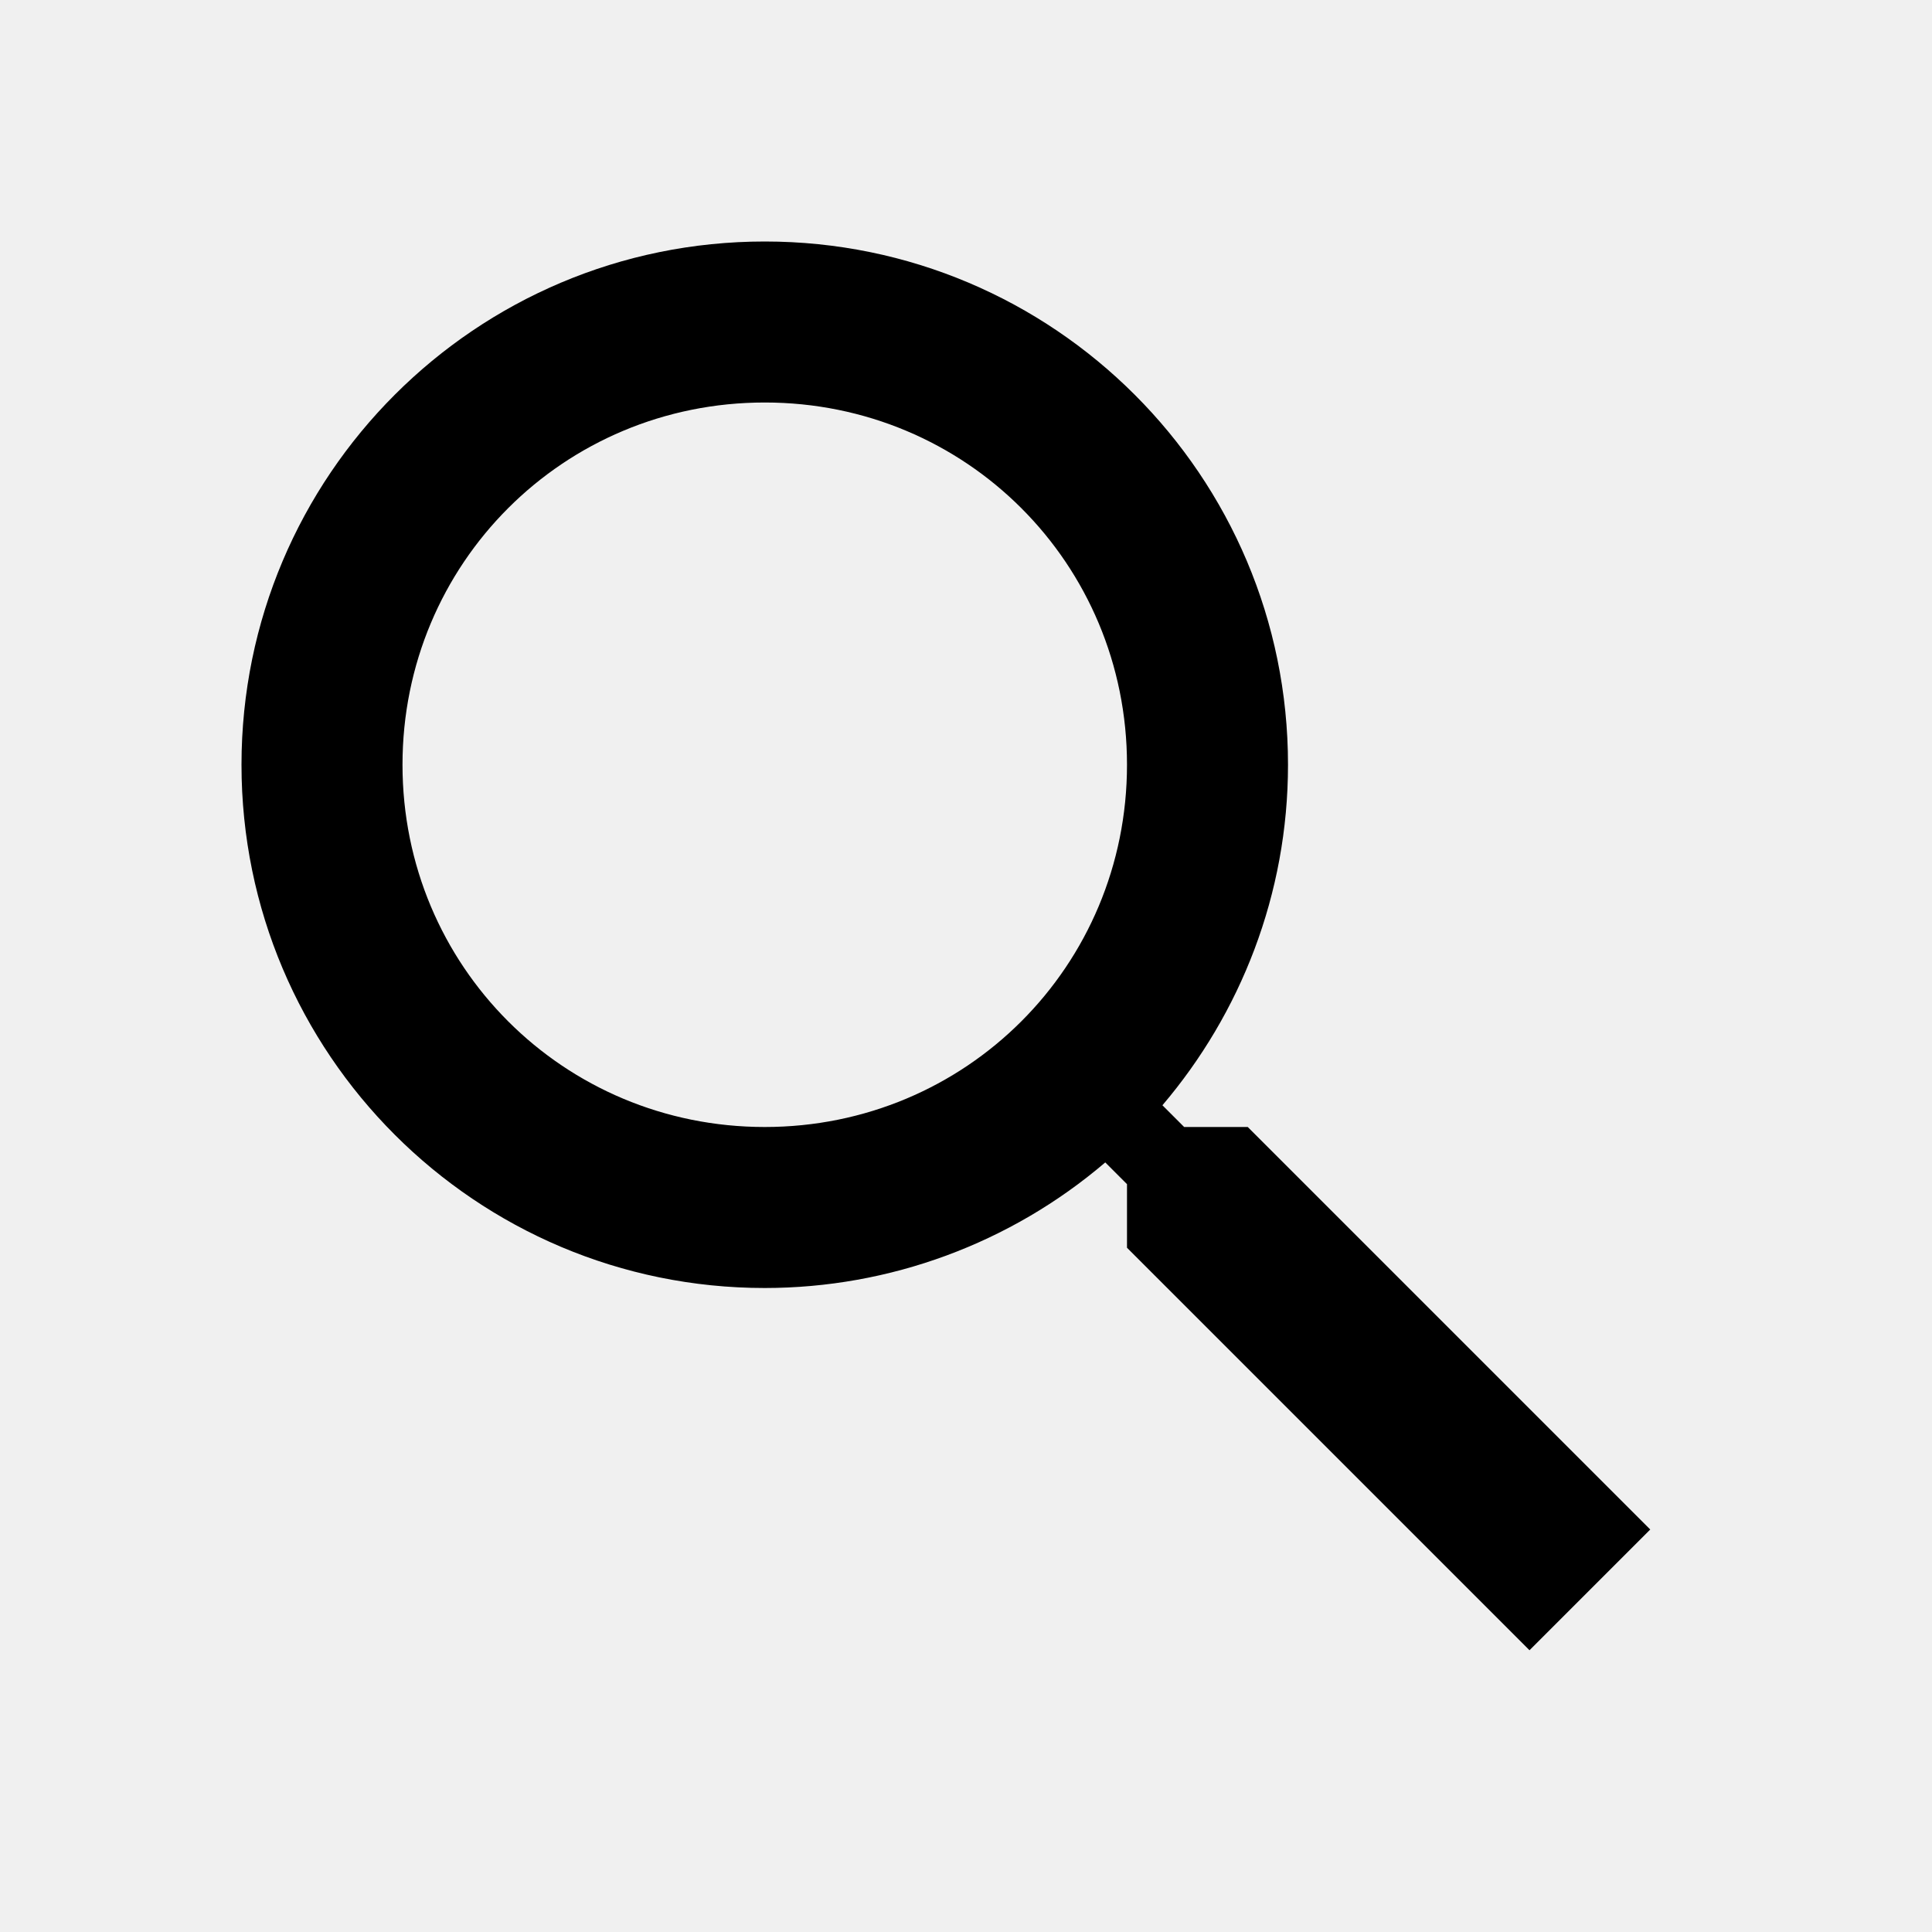
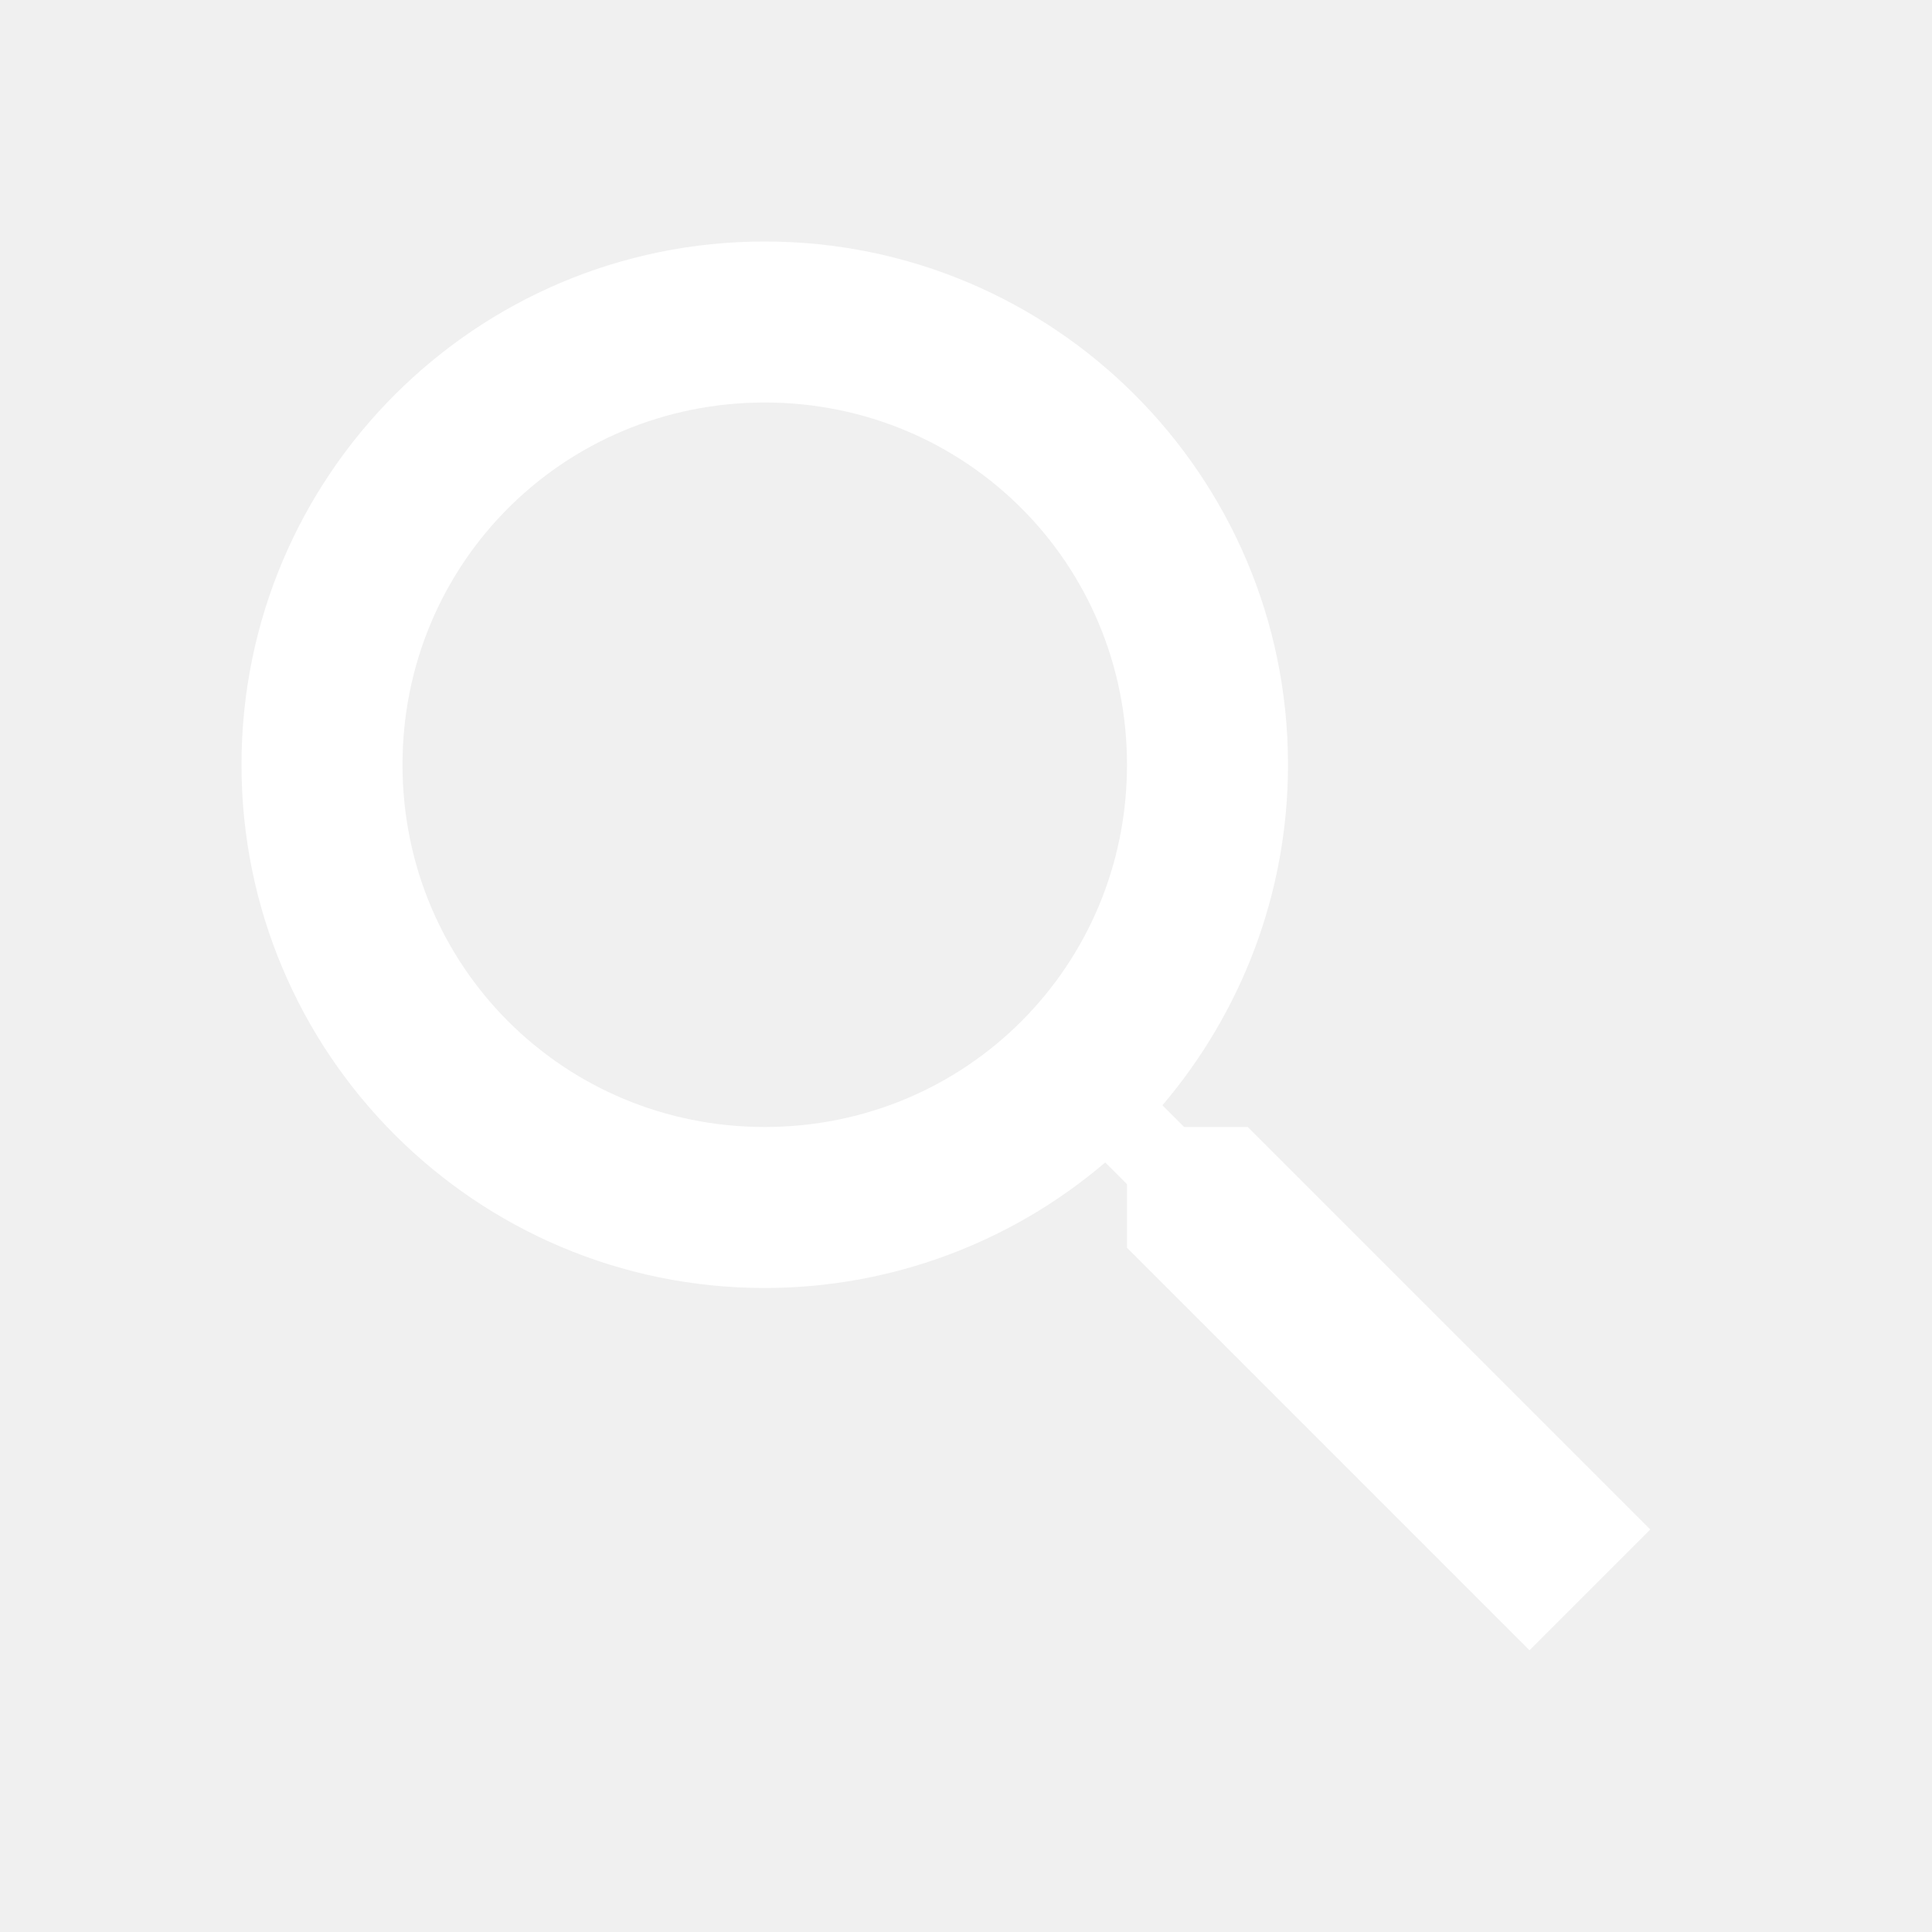
<svg xmlns="http://www.w3.org/2000/svg" width="32" height="32" viewBox="0 0 24 24">
-   <path fill="currentColor" d="M9.5 3A6.5 6.5 0 0 1 16 9.5c0 1.61-.59 3.09-1.56 4.23l.27.27h.79l5 5l-1.5 1.5l-5-5v-.79l-.27-.27A6.516 6.516 0 0 1 9.5 16A6.5 6.5 0 0 1 3 9.5A6.5 6.5 0 0 1 9.5 3m0 2C7 5 5 7 5 9.5S7 14 9.5 14S14 12 14 9.5S12 5 9.5 5Z" />
+   <path fill="#ffffff" d="M9.5 3A6.5 6.5 0 0 1 16 9.5c0 1.61-.59 3.09-1.56 4.23l.27.27h.79l5 5l-1.5 1.5l-5-5v-.79l-.27-.27A6.516 6.516 0 0 1 9.5 16A6.5 6.5 0 0 1 3 9.5A6.5 6.5 0 0 1 9.5 3m0 2C7 5 5 7 5 9.5S7 14 9.5 14S14 12 14 9.5S12 5 9.5 5Z" />
</svg>
